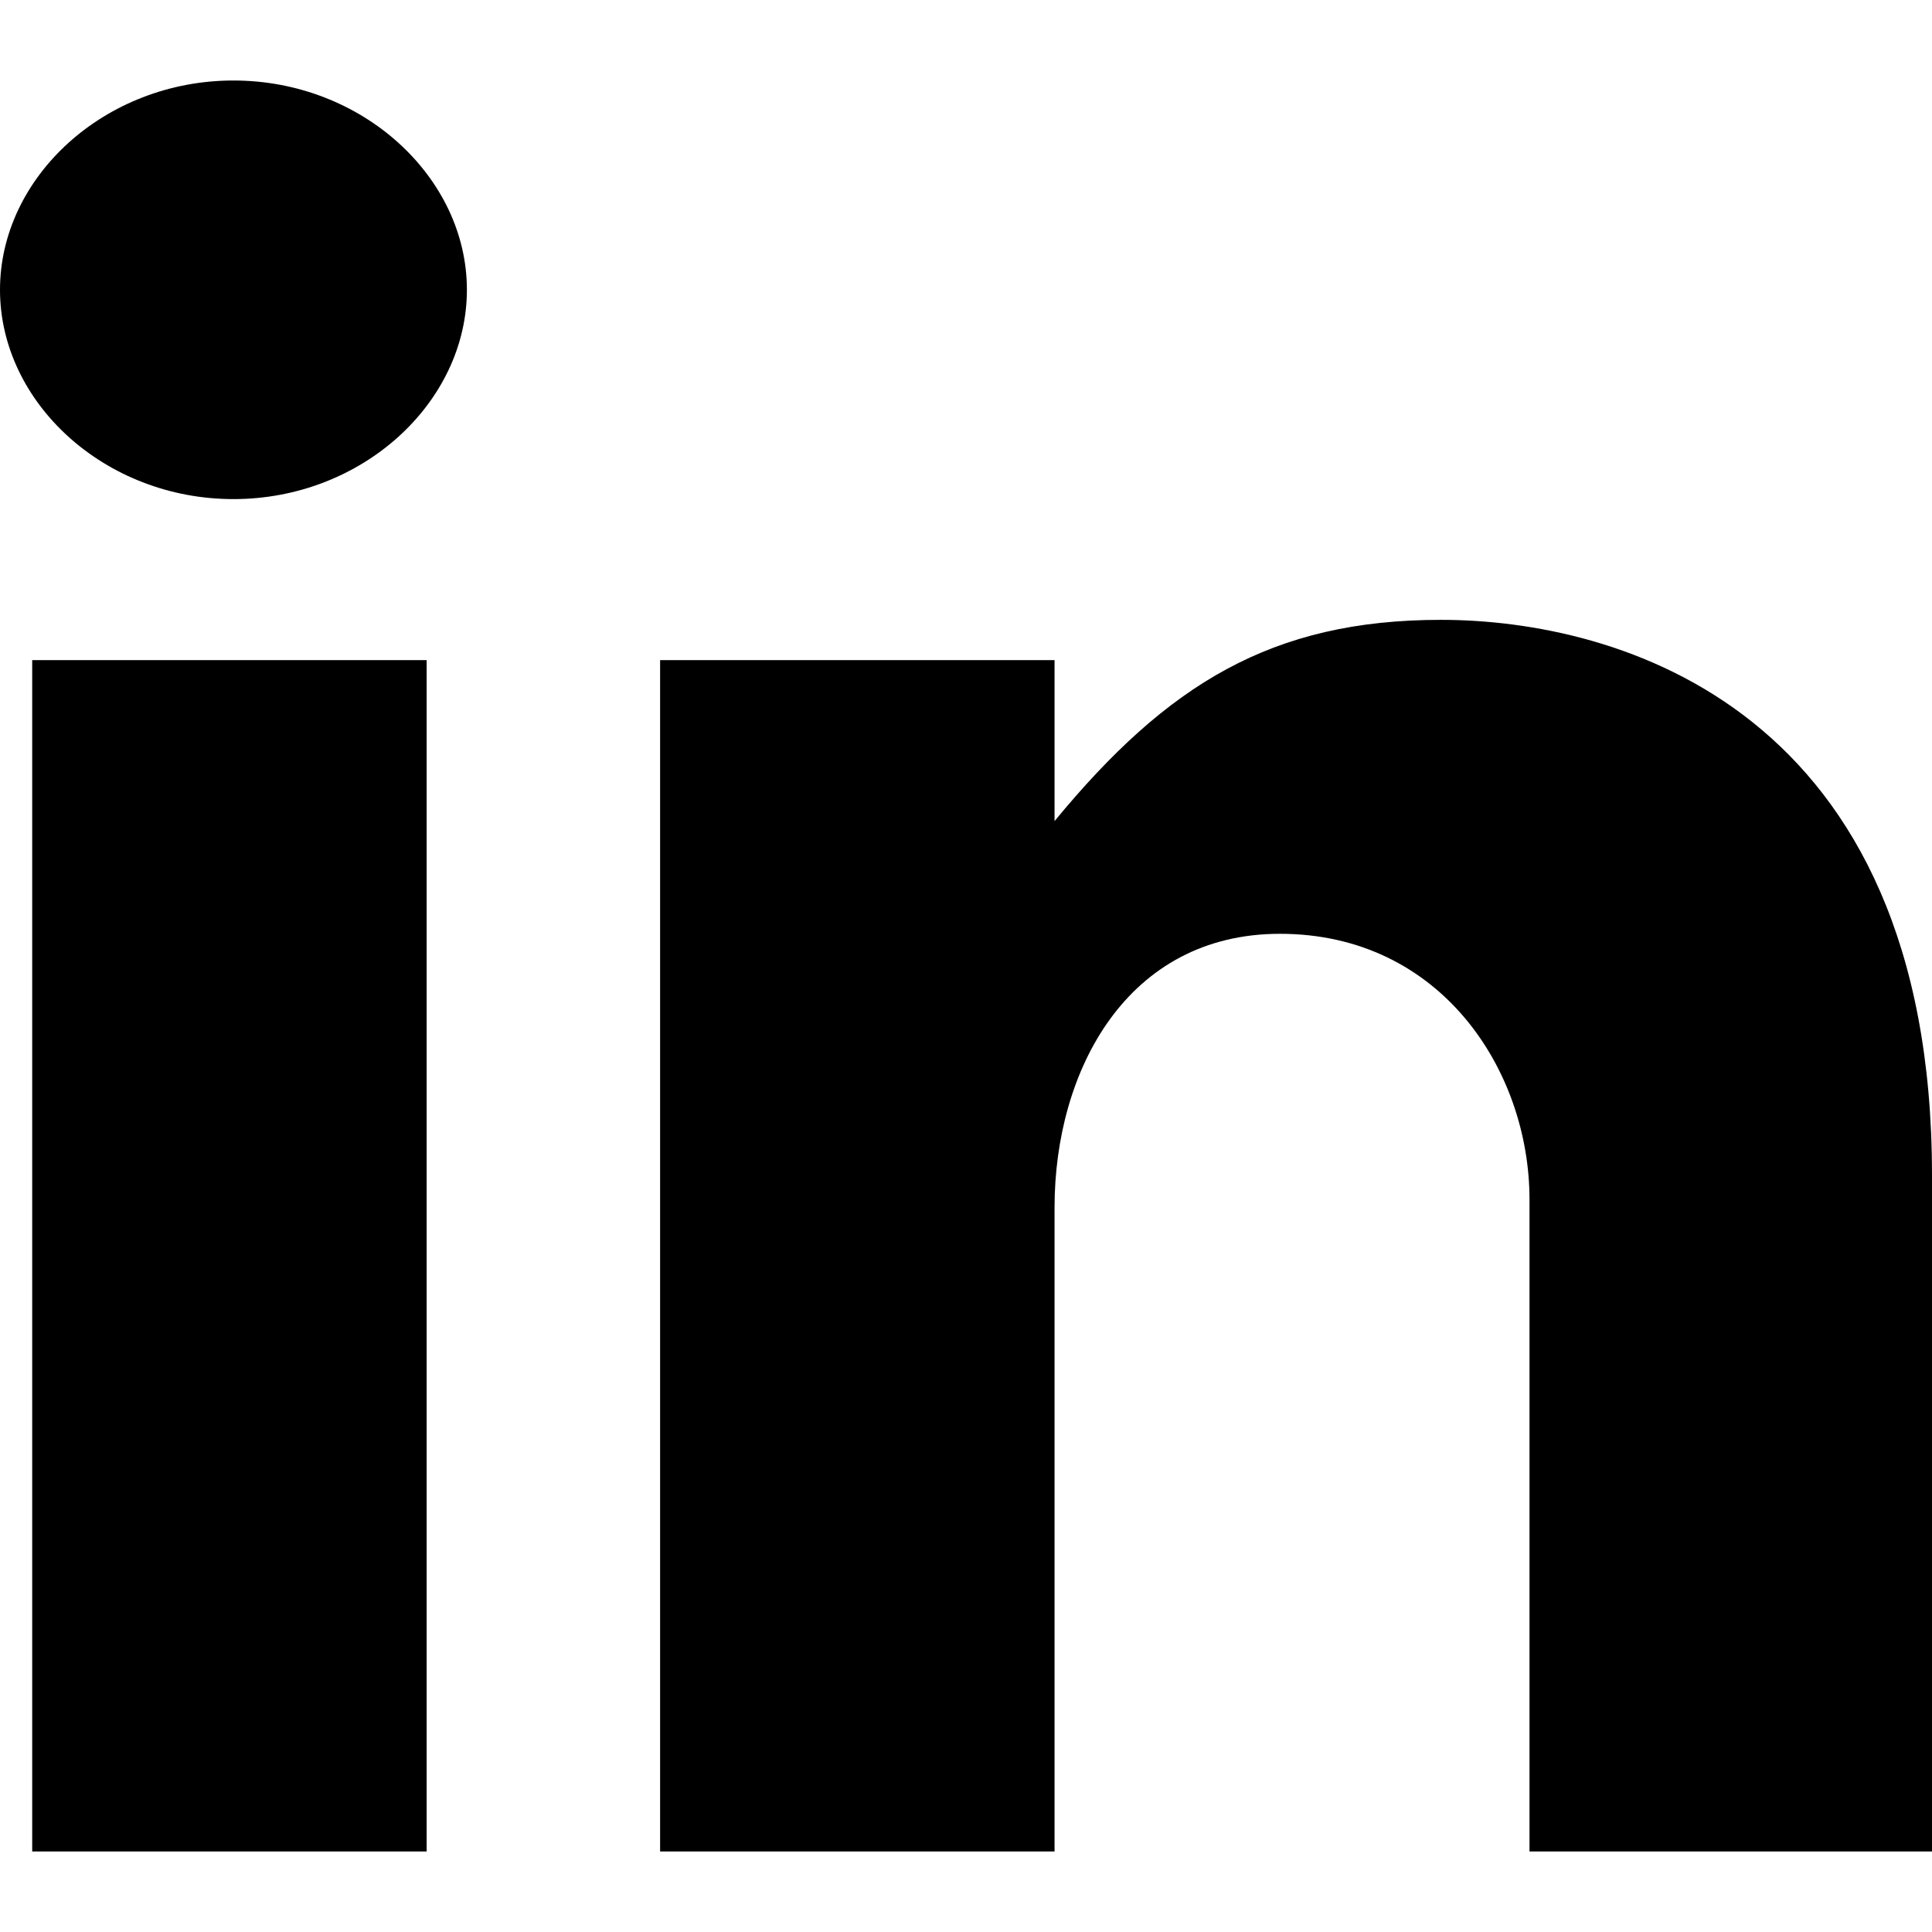
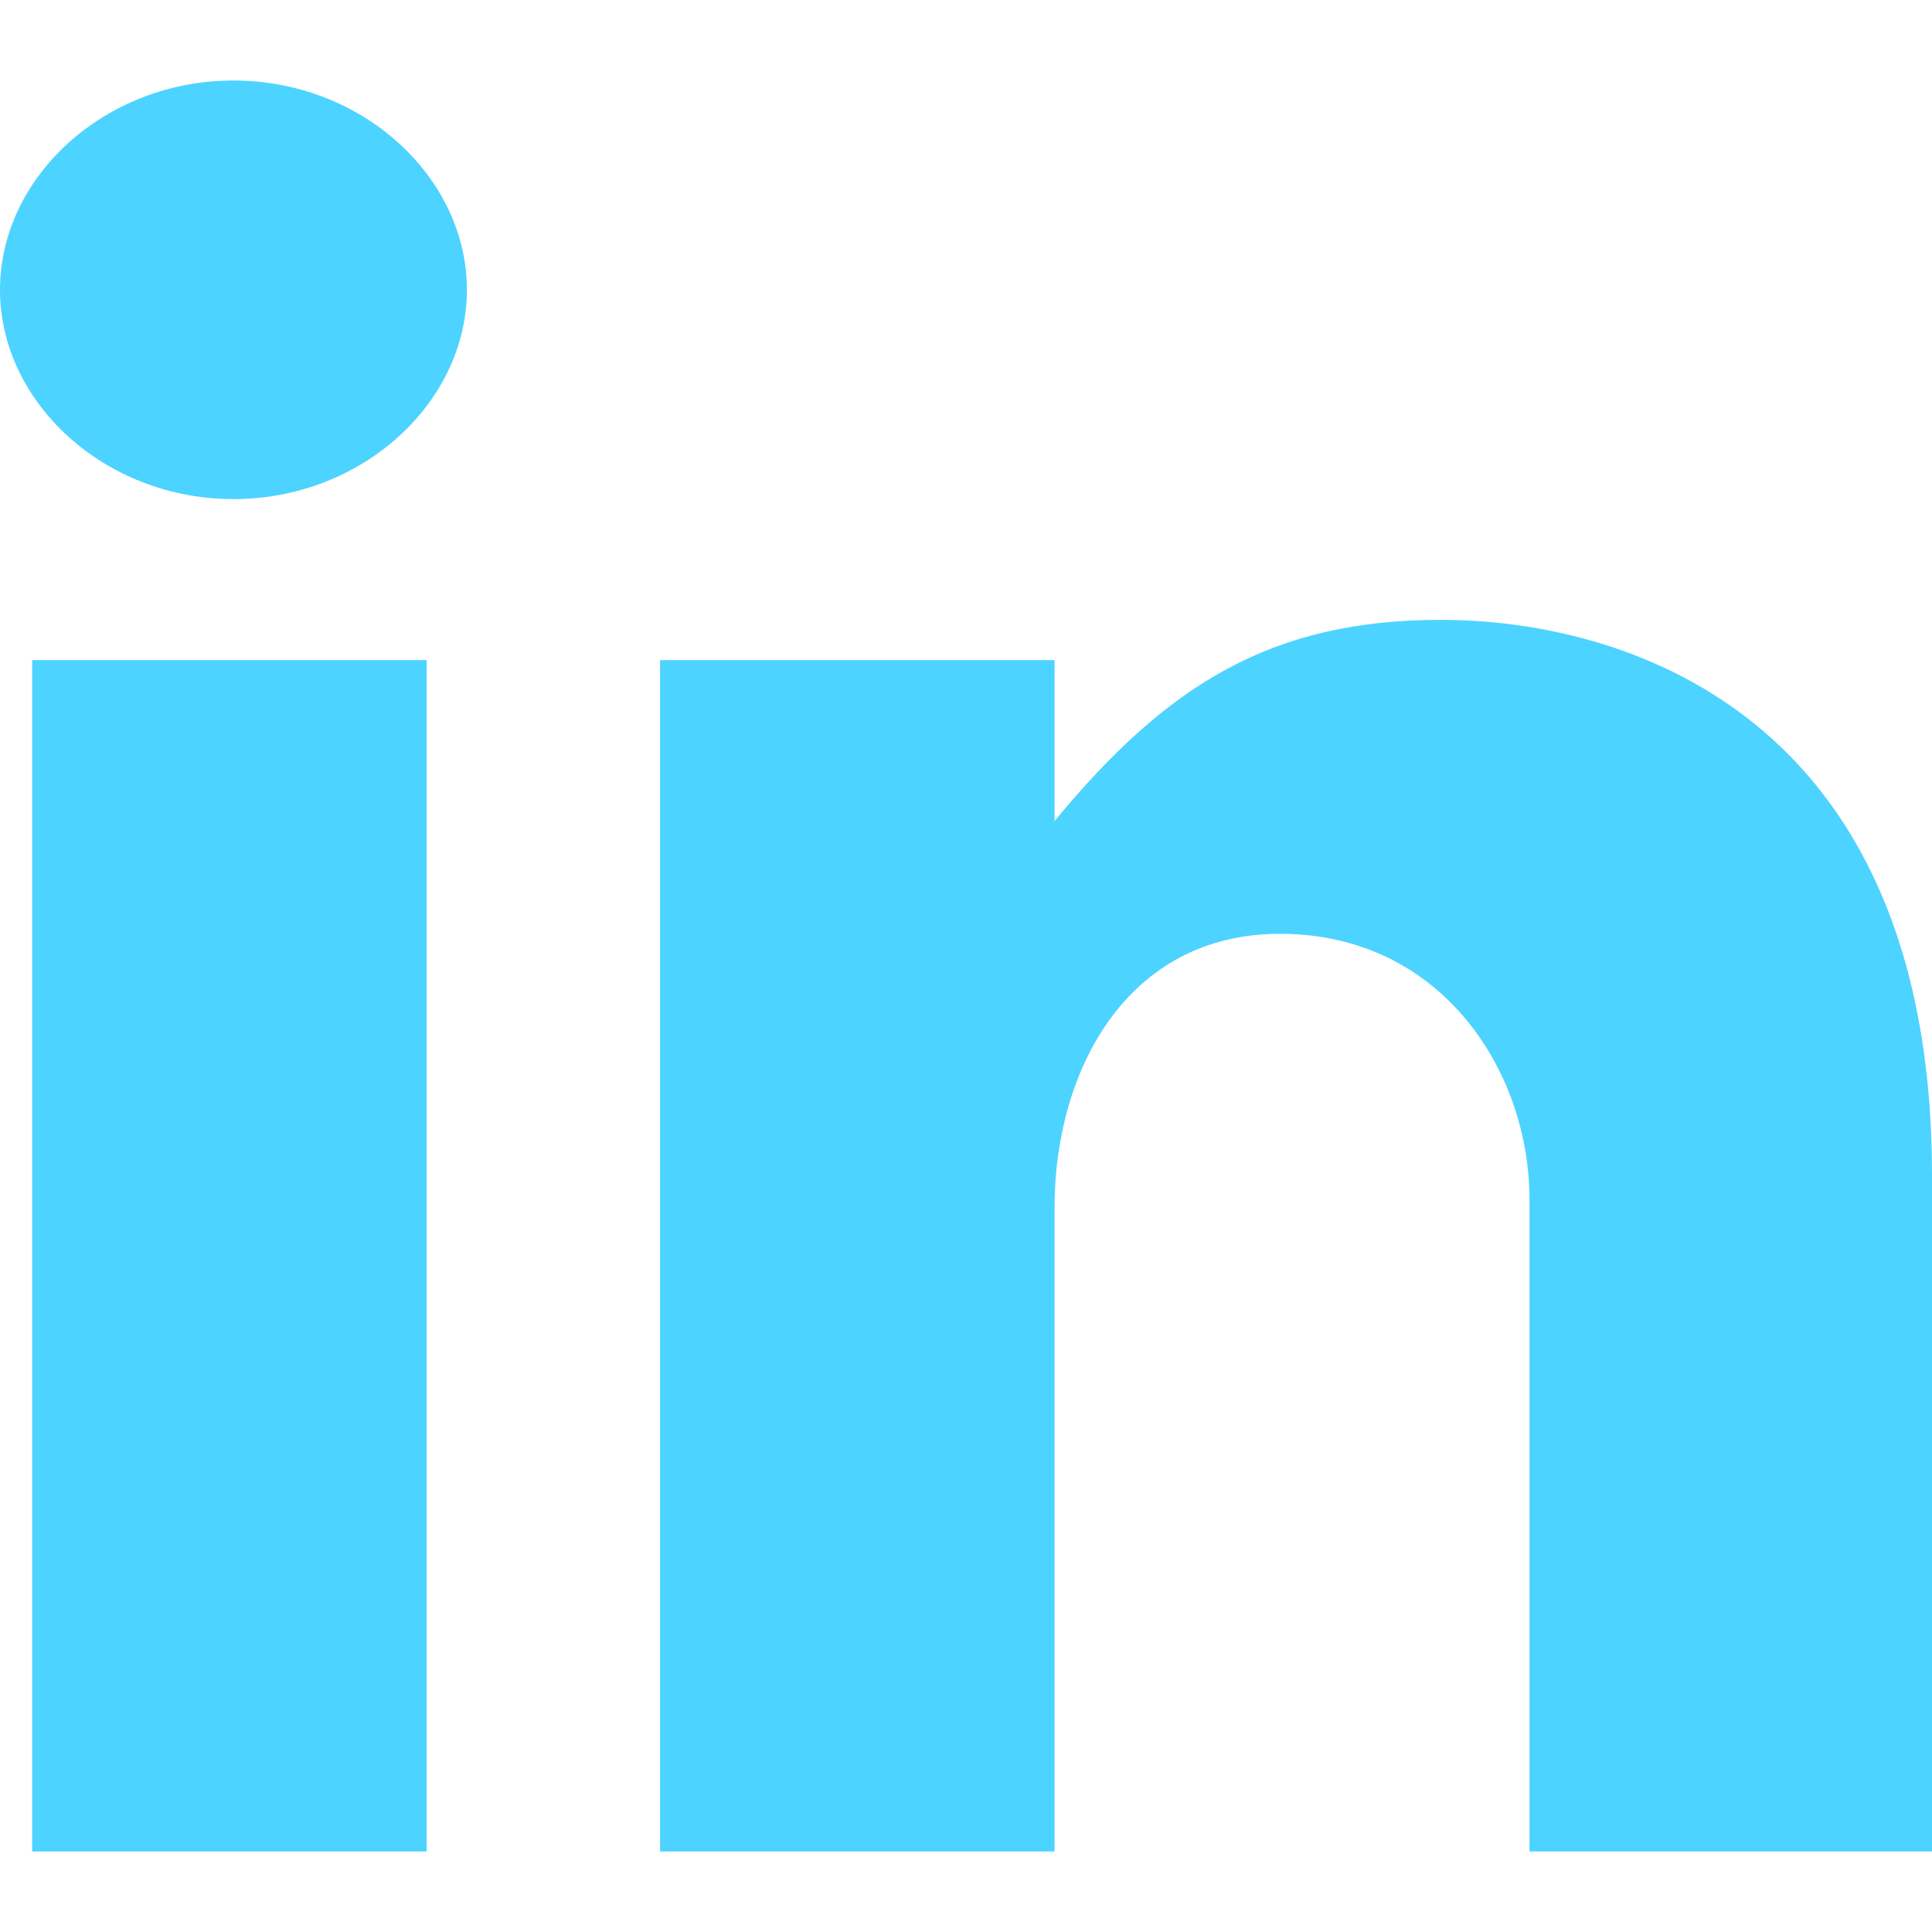
- <svg xmlns="http://www.w3.org/2000/svg" version="1.1" id="Layer_1" x="0px" y="0px" viewBox="0 0 24 24" style="enable-background:new 0 0 24 24;" xml:space="preserve">
-   <style type="text/css">
- 	.st0{fill-rule:evenodd;clip-rule:evenodd;}
- </style>
-   <g>
-     <path class="st0" d="M2.9,1C1.3,1,0,2.2,0,3.6s1.3,2.6,2.9,2.6S5.8,5,5.8,3.6S4.5,1,2.9,1z M17.9,7.7c-2.1,0-3.4,0.8-4.8,2.5v-2   H8.2V23h4.9v-8c0-1.7,0.9-3.4,2.8-3.4c2,0,3.1,1.7,3.1,3.3V23h5v-8.4C24,8.8,20.1,7.7,17.9,7.7z M0.4,23h4.9V8.2H0.4V23z" />
-   </g>
+ <svg xmlns="http://www.w3.org/2000/svg" fill="#4dd3ff" viewBox="0 0 24 24">
+   <path fill-rule="evenodd" d="M2.9 1C1.3 1 0 2.2 0 3.6s1.3 2.6 2.9 2.6S5.8 5 5.8 3.6 4.5 1 2.9 1zm15 6.7c-2.1 0-3.4.8-4.8 2.5v-2H8.2V23h4.9v-8c0-1.7.9-3.4 2.8-3.4 2 0 3.1 1.7 3.1 3.3V23h5v-8.4c0-5.8-3.9-6.9-6.1-6.9zM.4 23h4.9V8.2H.4V23z" clip-rule="evenodd" />
</svg>
